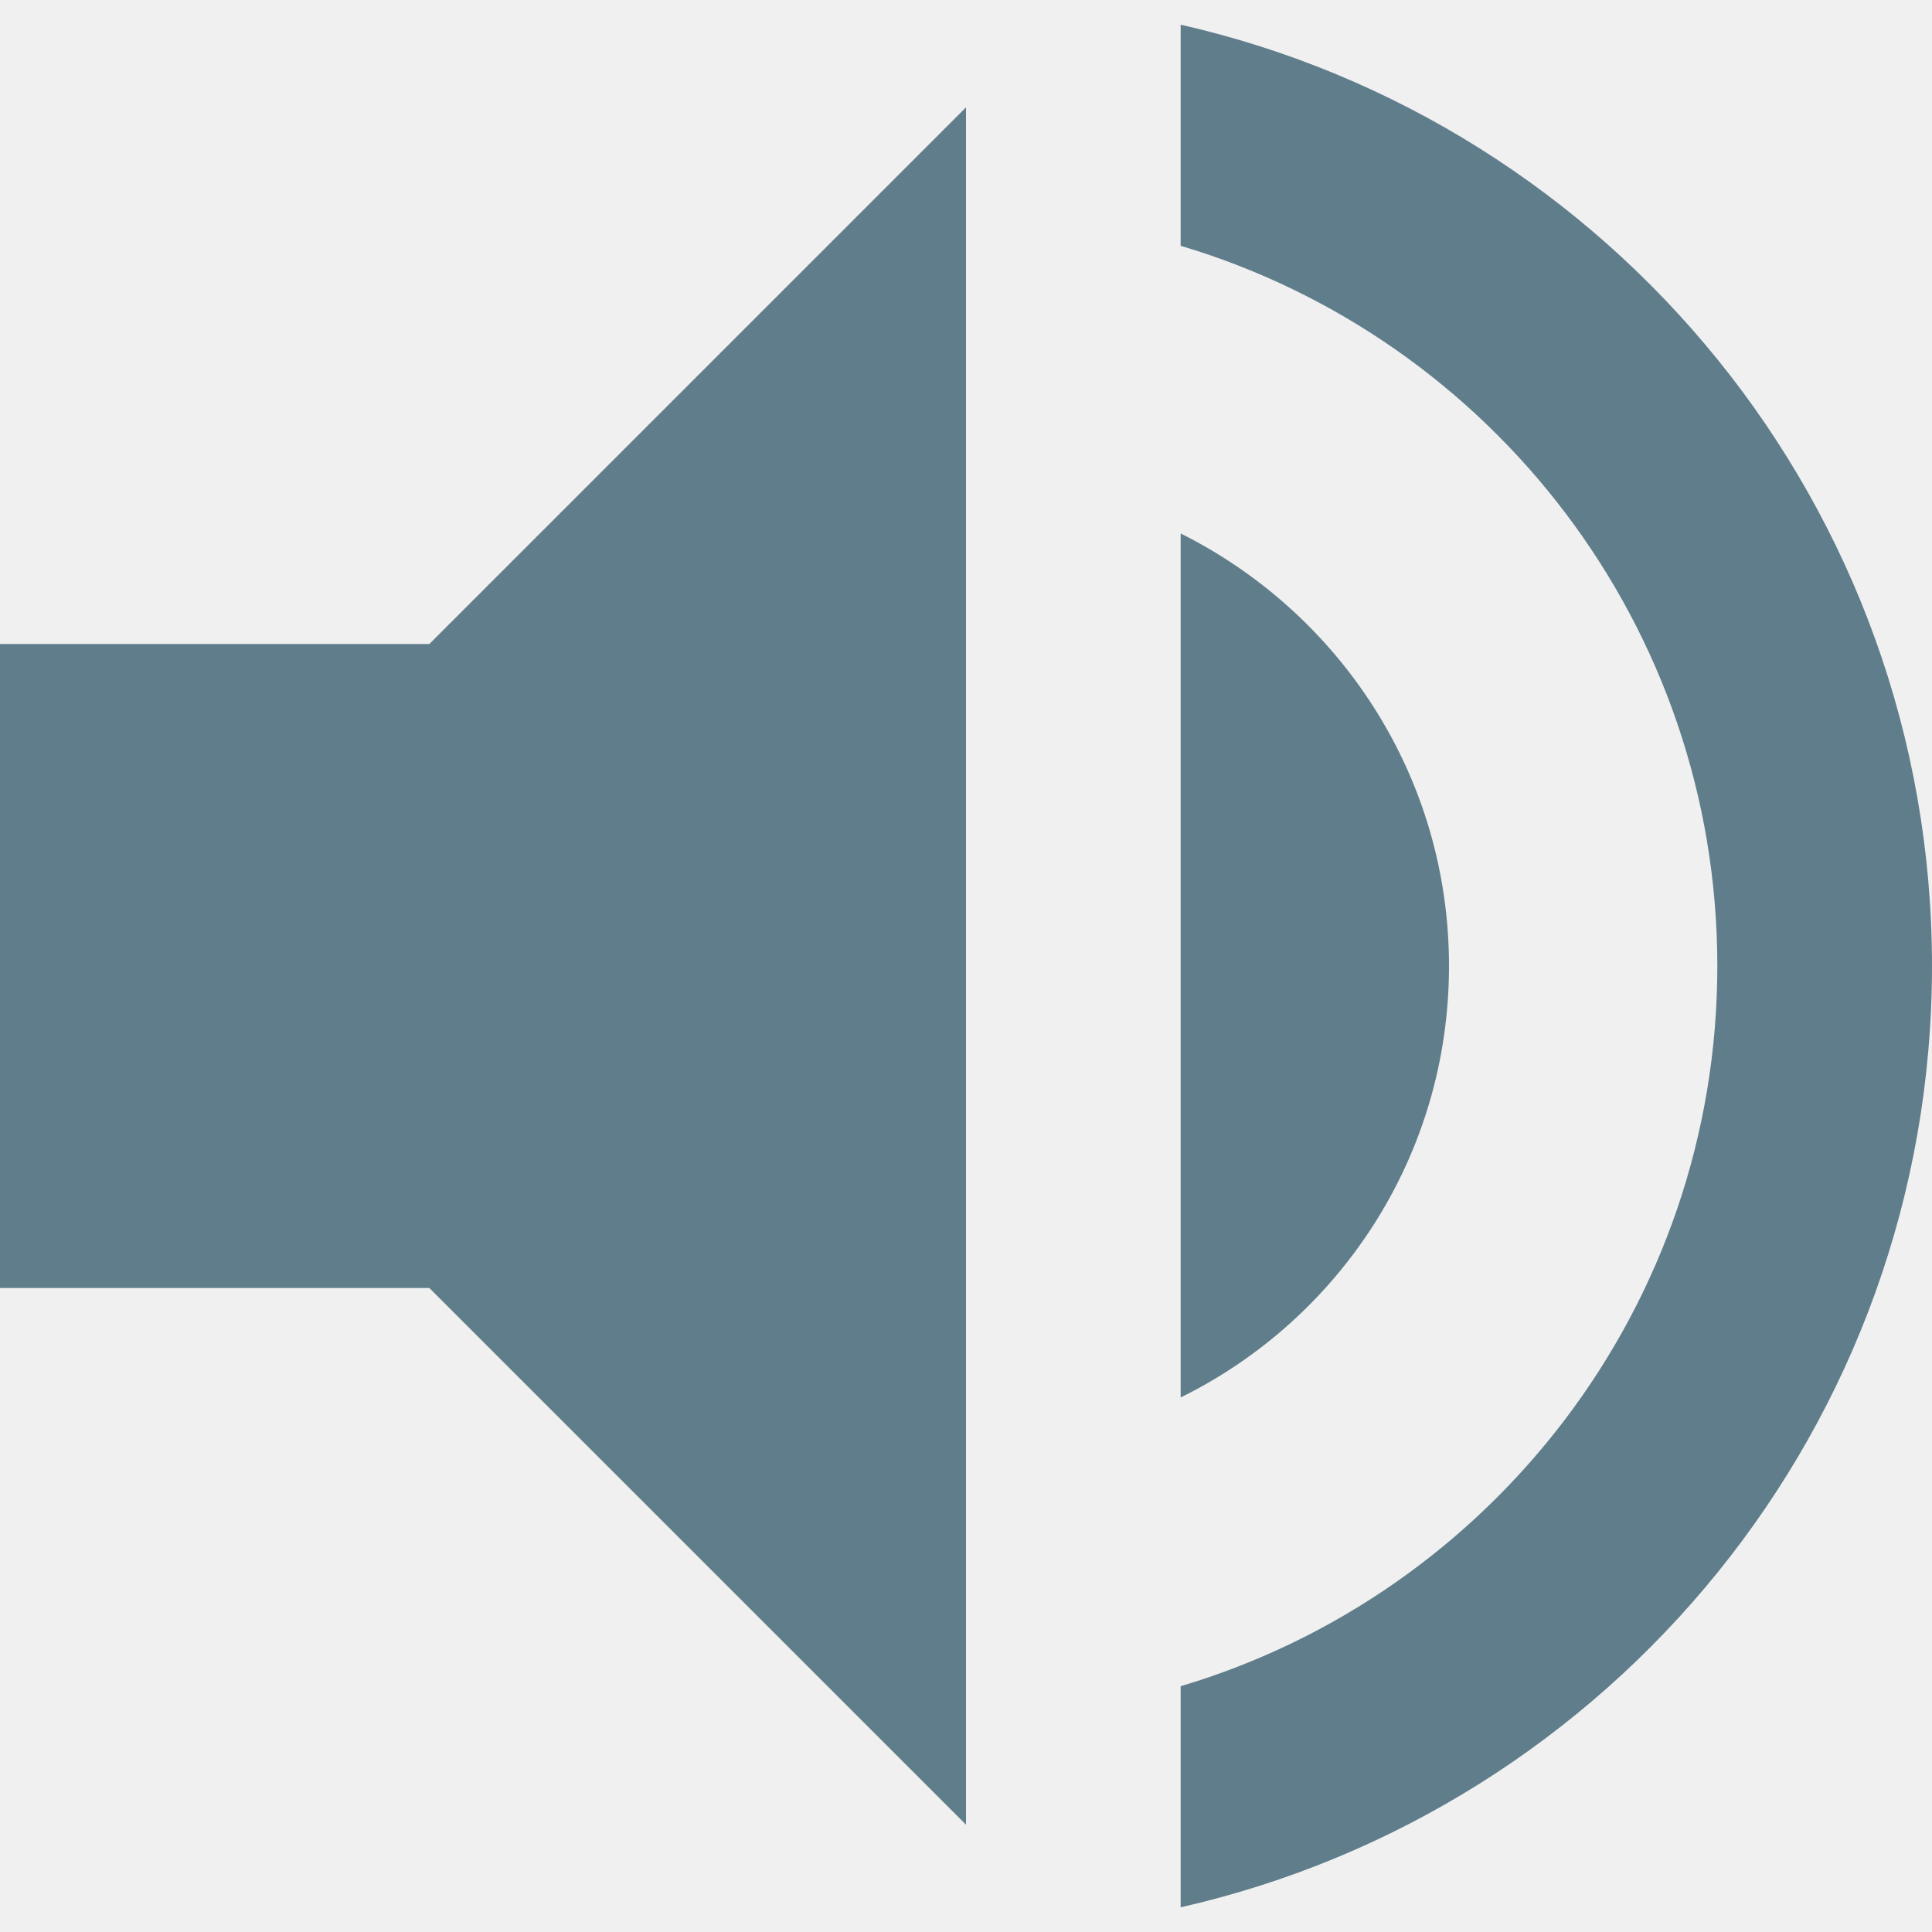
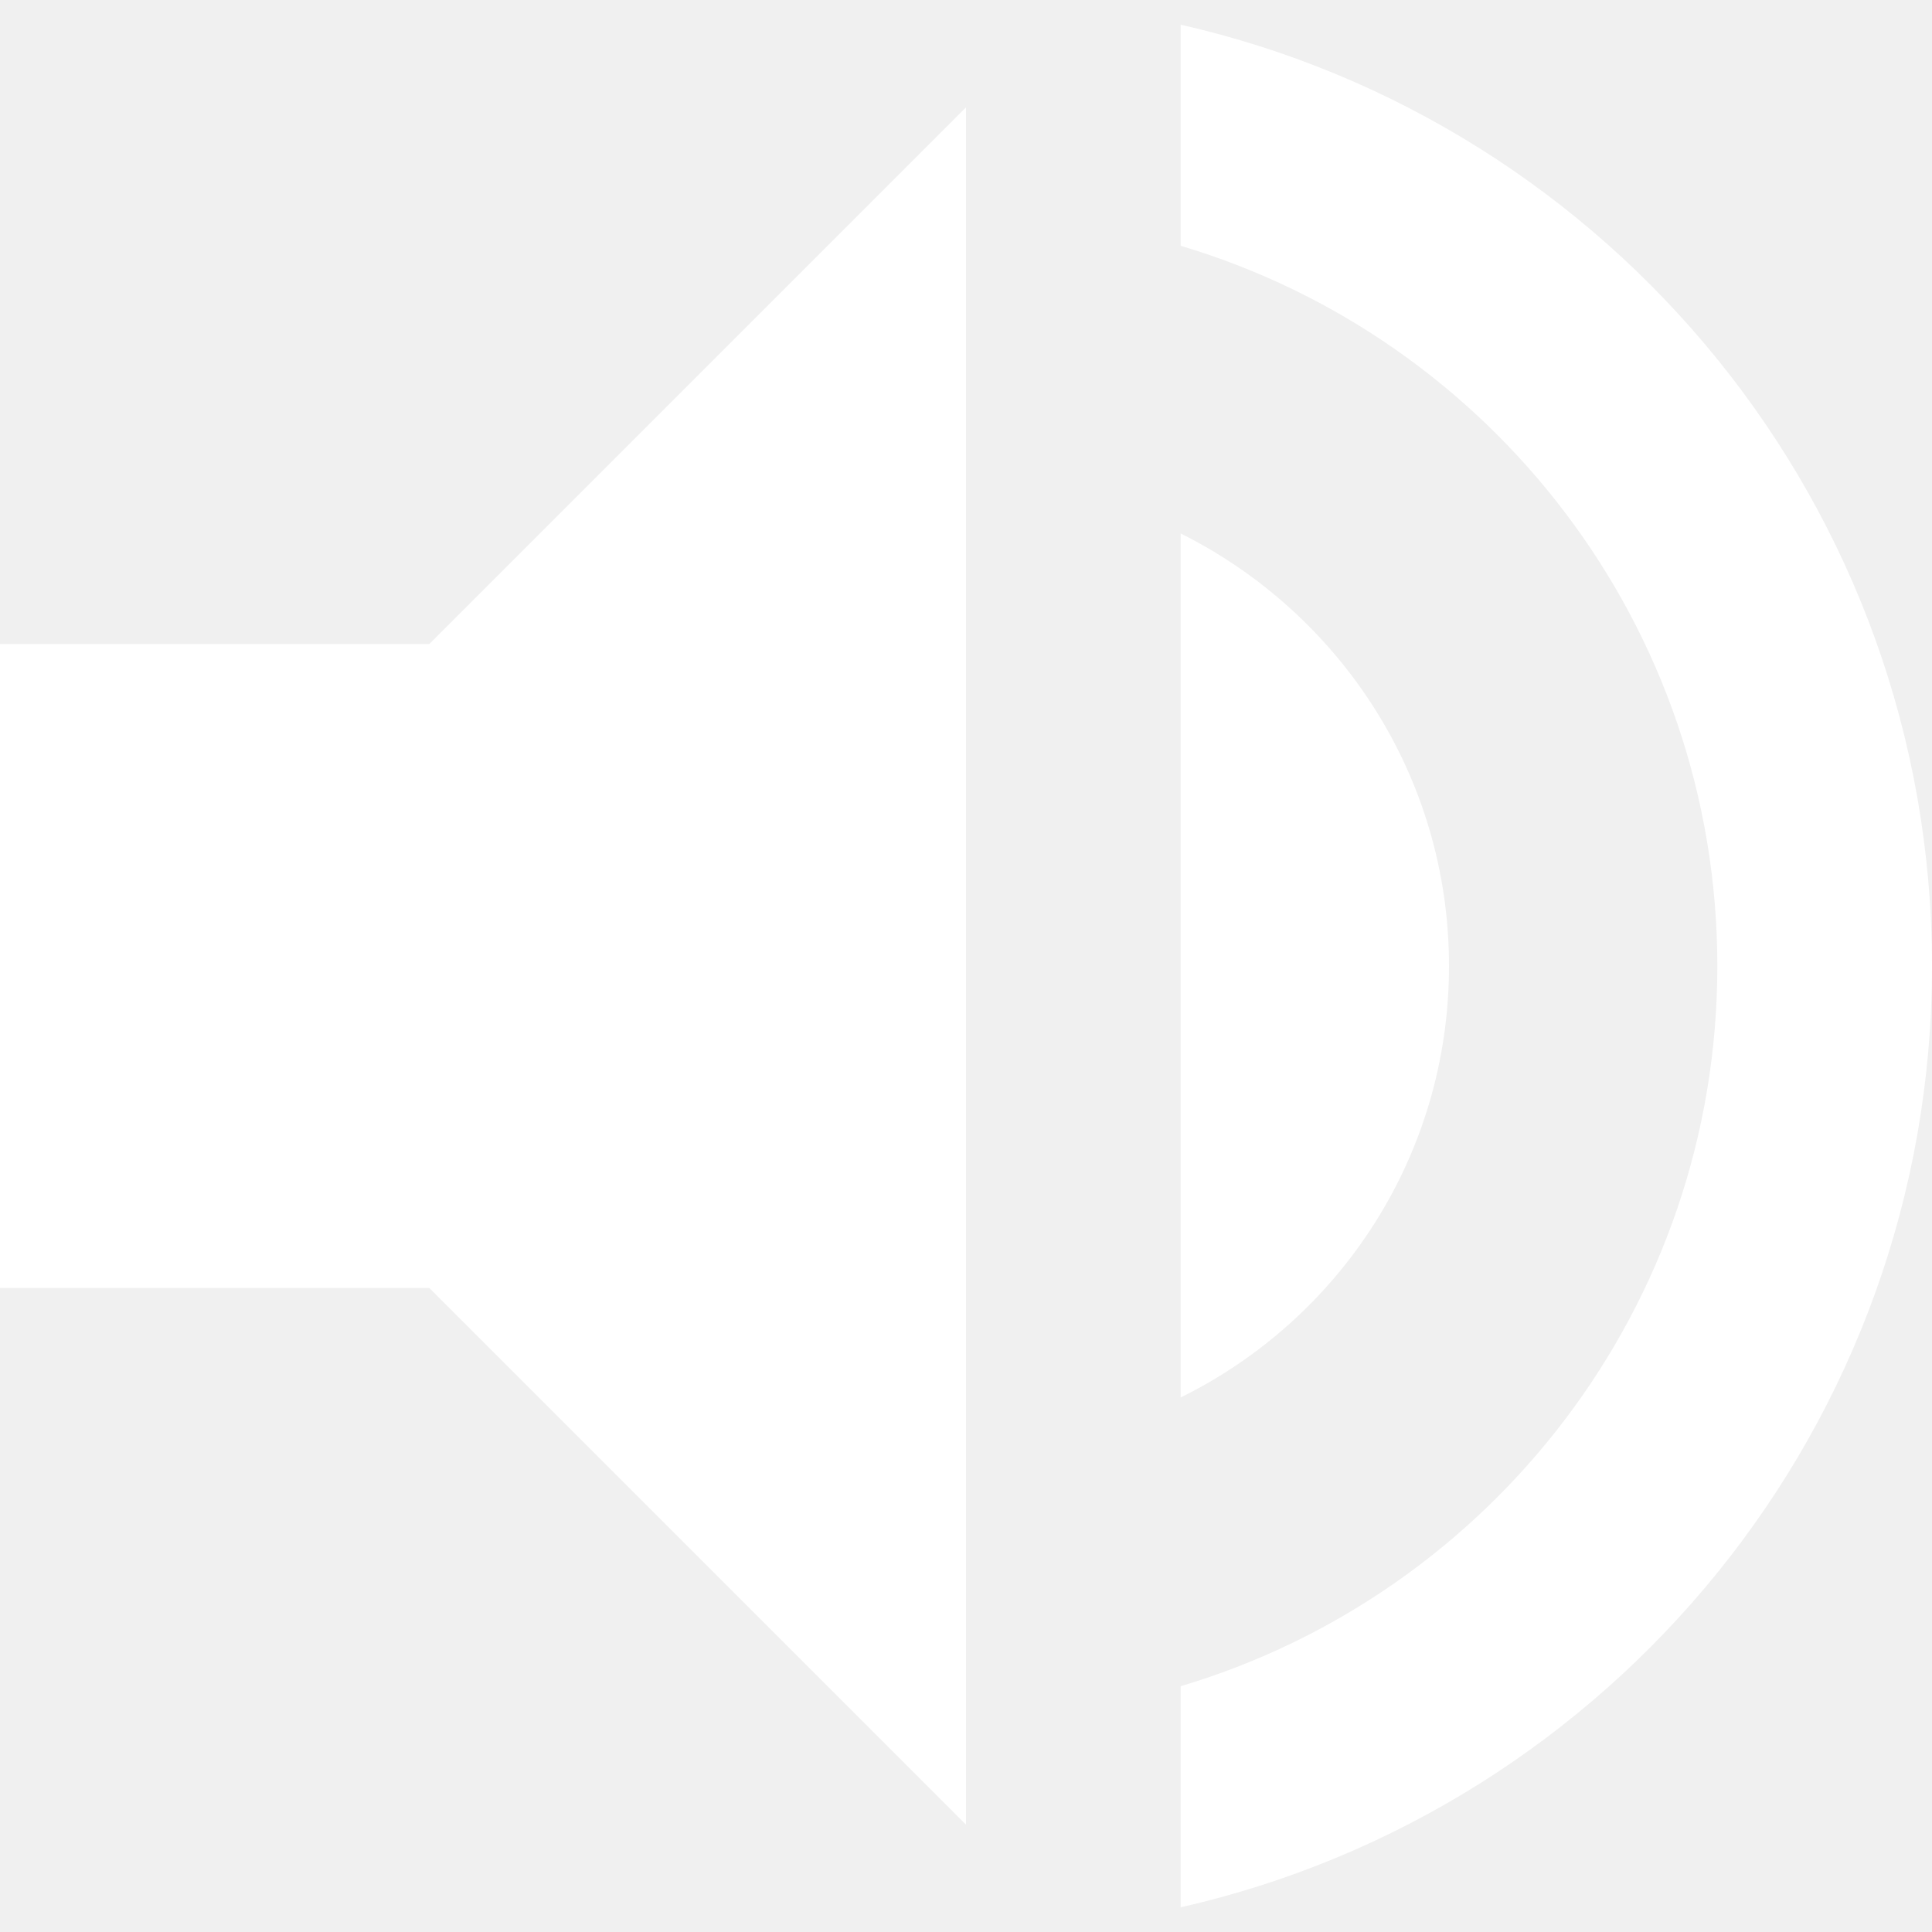
<svg xmlns="http://www.w3.org/2000/svg" width="18px" height="18px" viewBox="0 0 18 18" version="1.1">
  <defs />
  <g id="Page-1" stroke="none" stroke-width="1" fill="none" fill-rule="evenodd">
-     <g id="Playerview" transform="translate(-48, -667)" fill="#607D8B">
+     <g id="Playerview" transform="translate(-48, -667)" fill="#ffffff">
      <path d="M48,673 L48,679 L52,679 L57,684 L57,668 L52,673 L48,673 Z M61.5,676 C61.5,674.23 60.48,672.71 59,671.97 L59,680.02 C60.48,679.29 61.5,677.77 61.5,676 Z M59,667.23 L59,669.29 C61.89,670.15 64,672.83 64,676 C64,679.17 61.89,681.85 59,682.71 L59,684.77 C63.01,683.86 66,680.28 66,676 C66,671.72 63.01,668.14 59,667.23 L59,667.23 Z" id="Shape" />
    </g>
  </g>
</svg>
